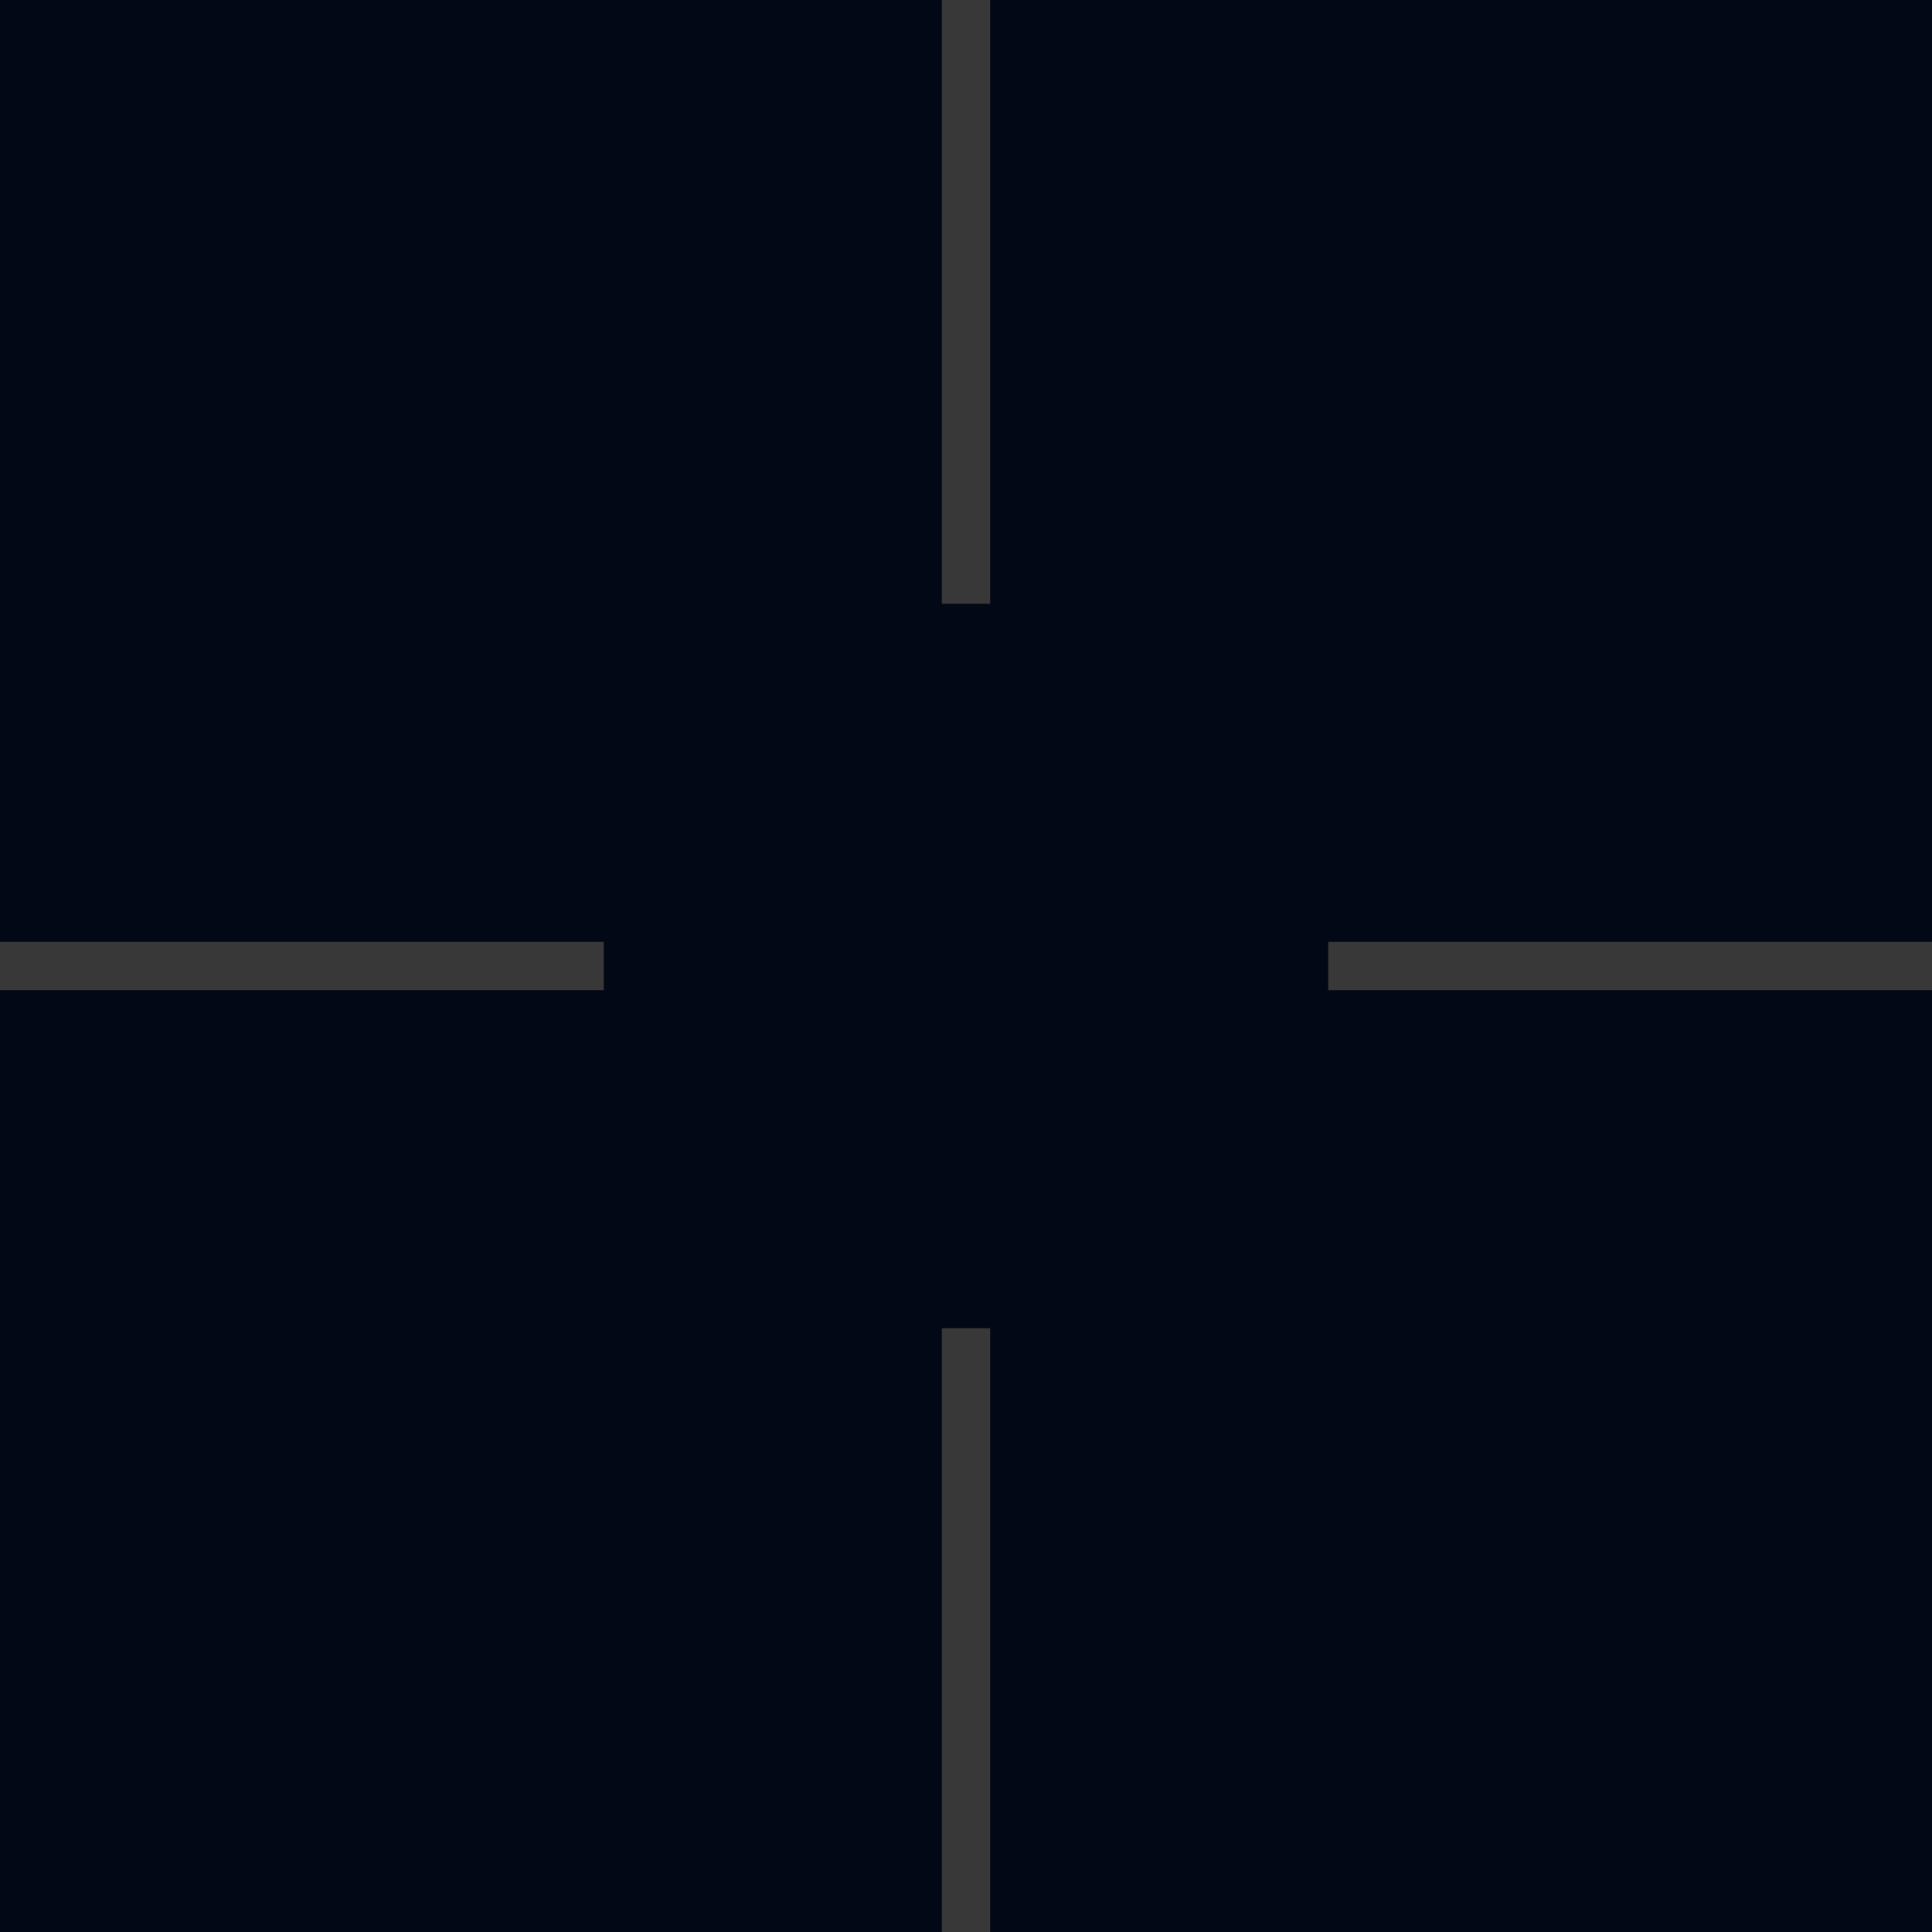
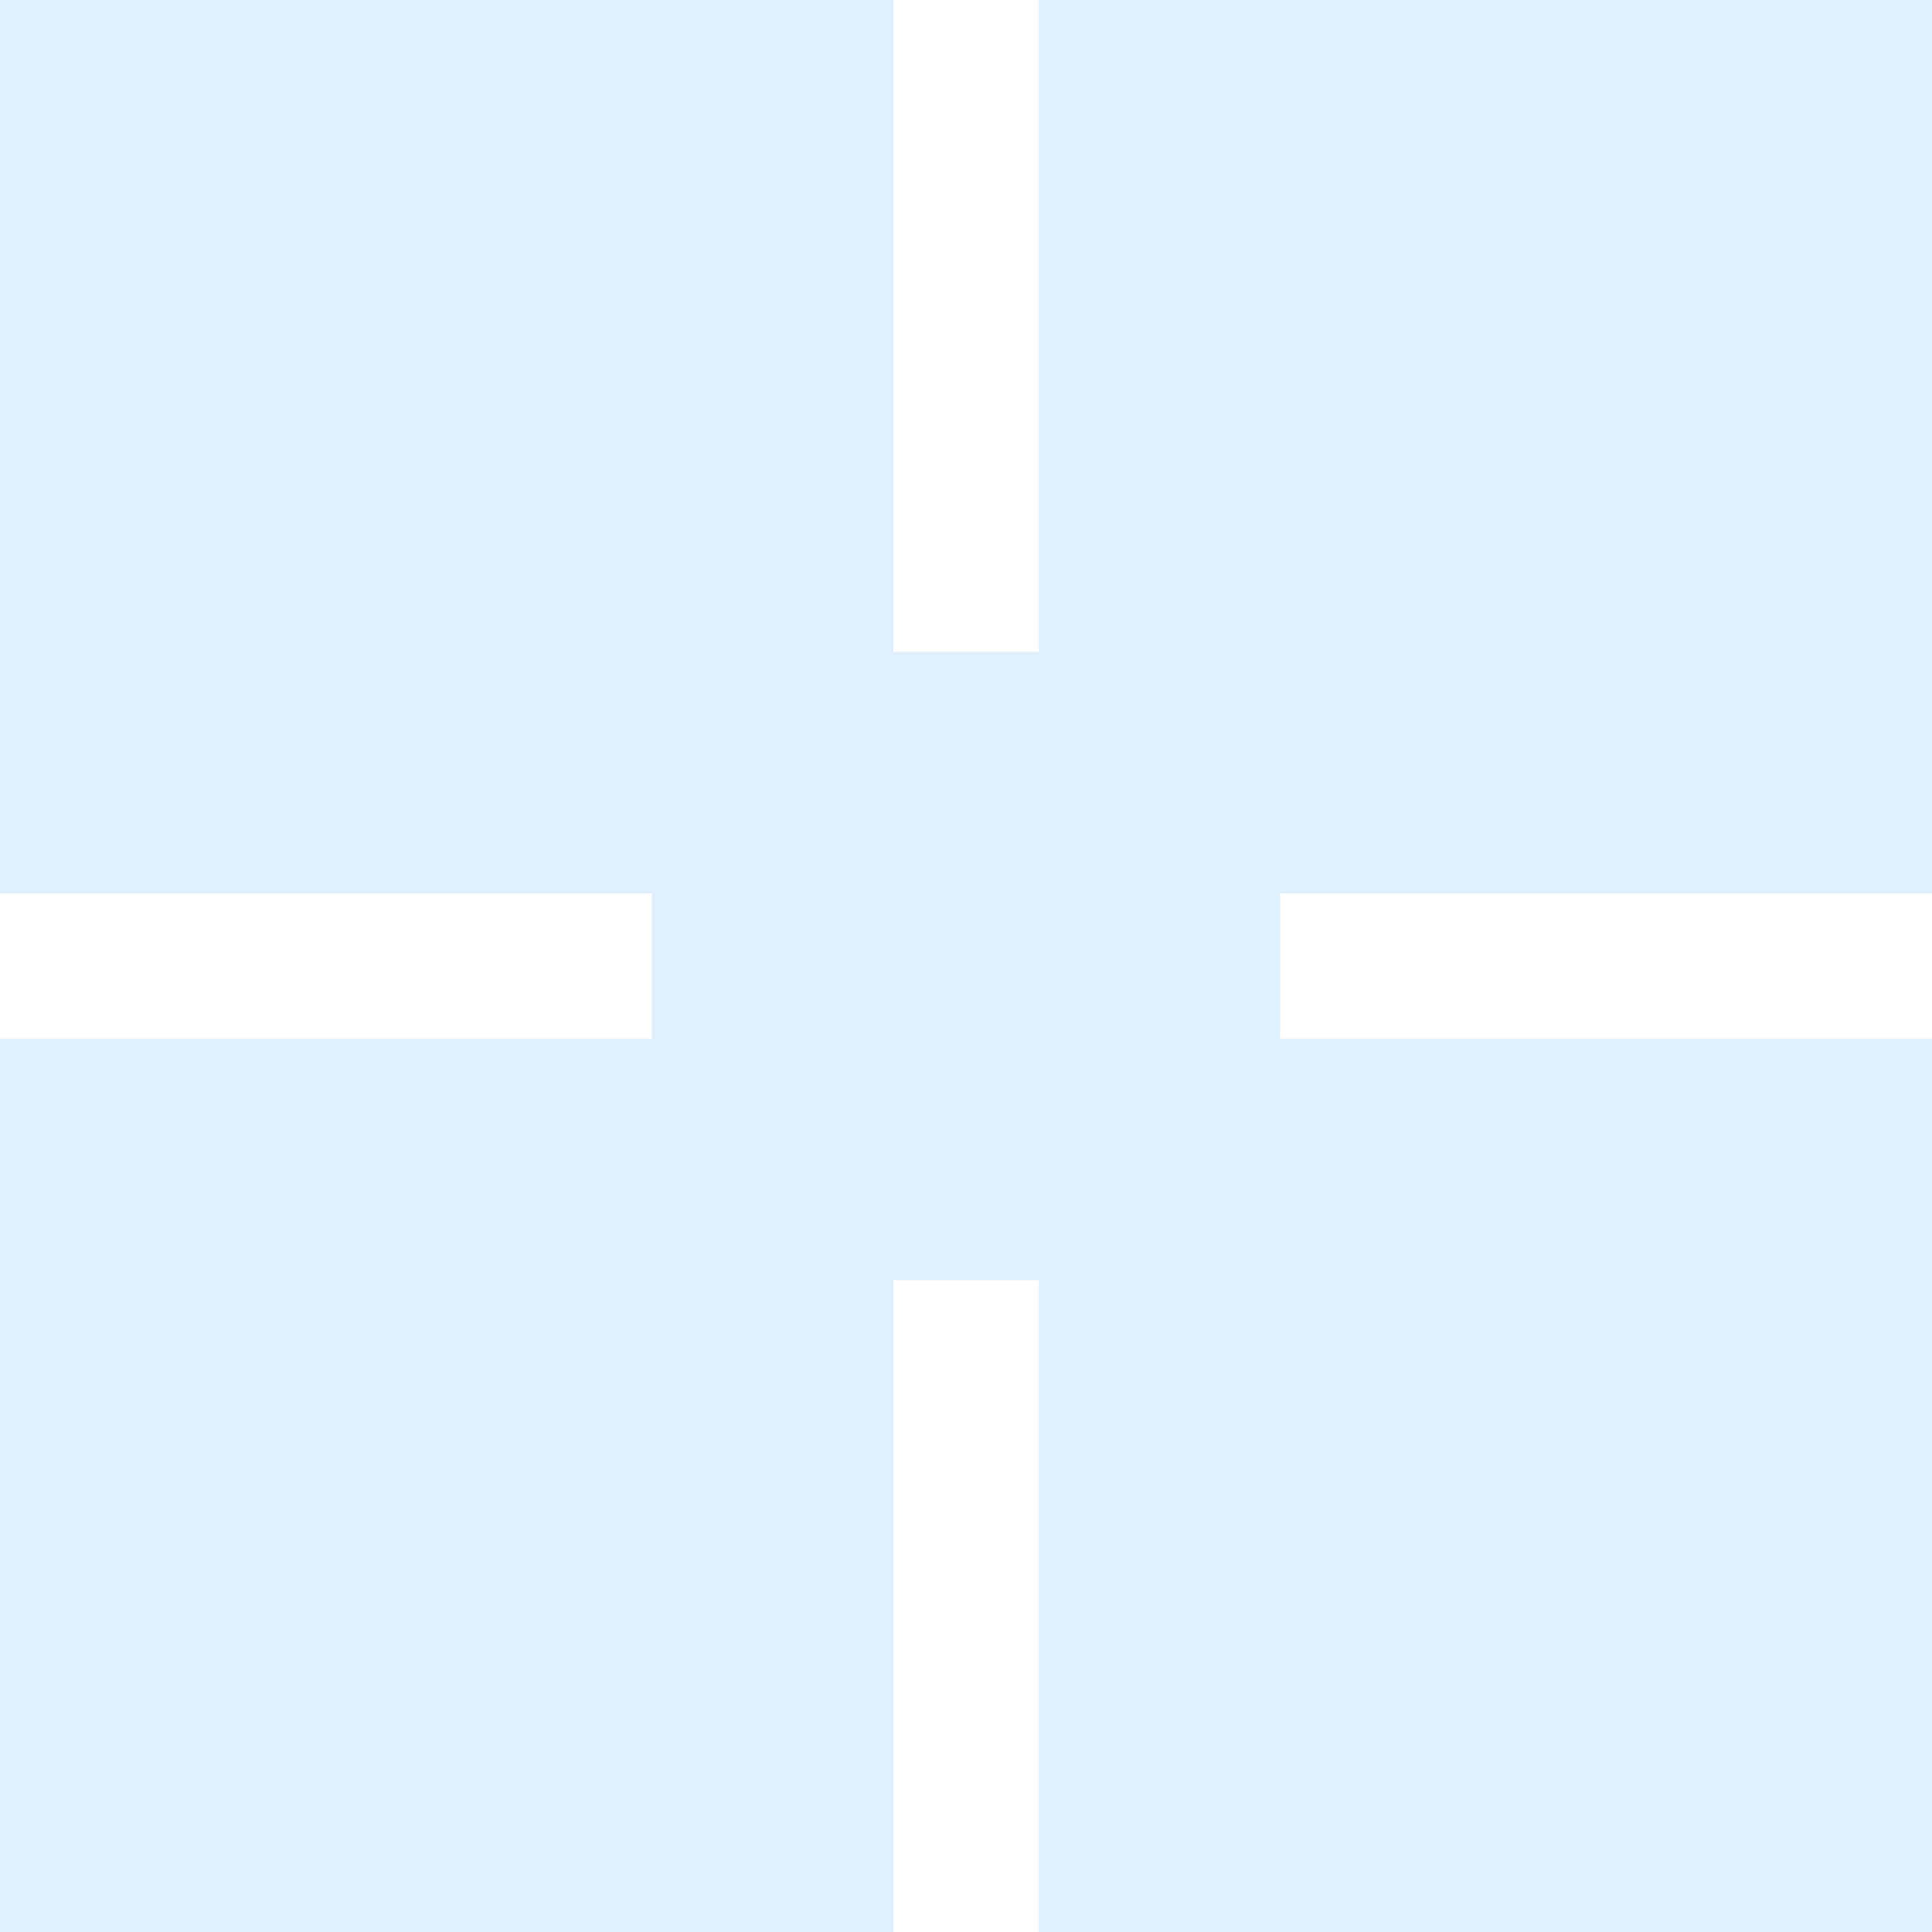
<svg xmlns="http://www.w3.org/2000/svg" width="20" height="20" transform="scale(1)">
-   <rect x="0" y="0" width="100%" height="100%" fill="hsla(224, 76%, 5%, 1)" />
-   <path d="M10-6V6M10 14v12M26 10H14M6 10H-6" stroke-linecap="square" stroke-width="0.5" stroke="hsla(259, 0%, 22%, 1)" fill="none" />
+   <rect x="0" y="0" width="100%" height="100%" fill="hsla(210, 100%, 94%, 1)" />
+   <path d="M10-6V6M10 14v12M26 10H14M6 10H-6" stroke-linecap="square" stroke-width="1.5" stroke="#fff" fill="none" />
</svg>
